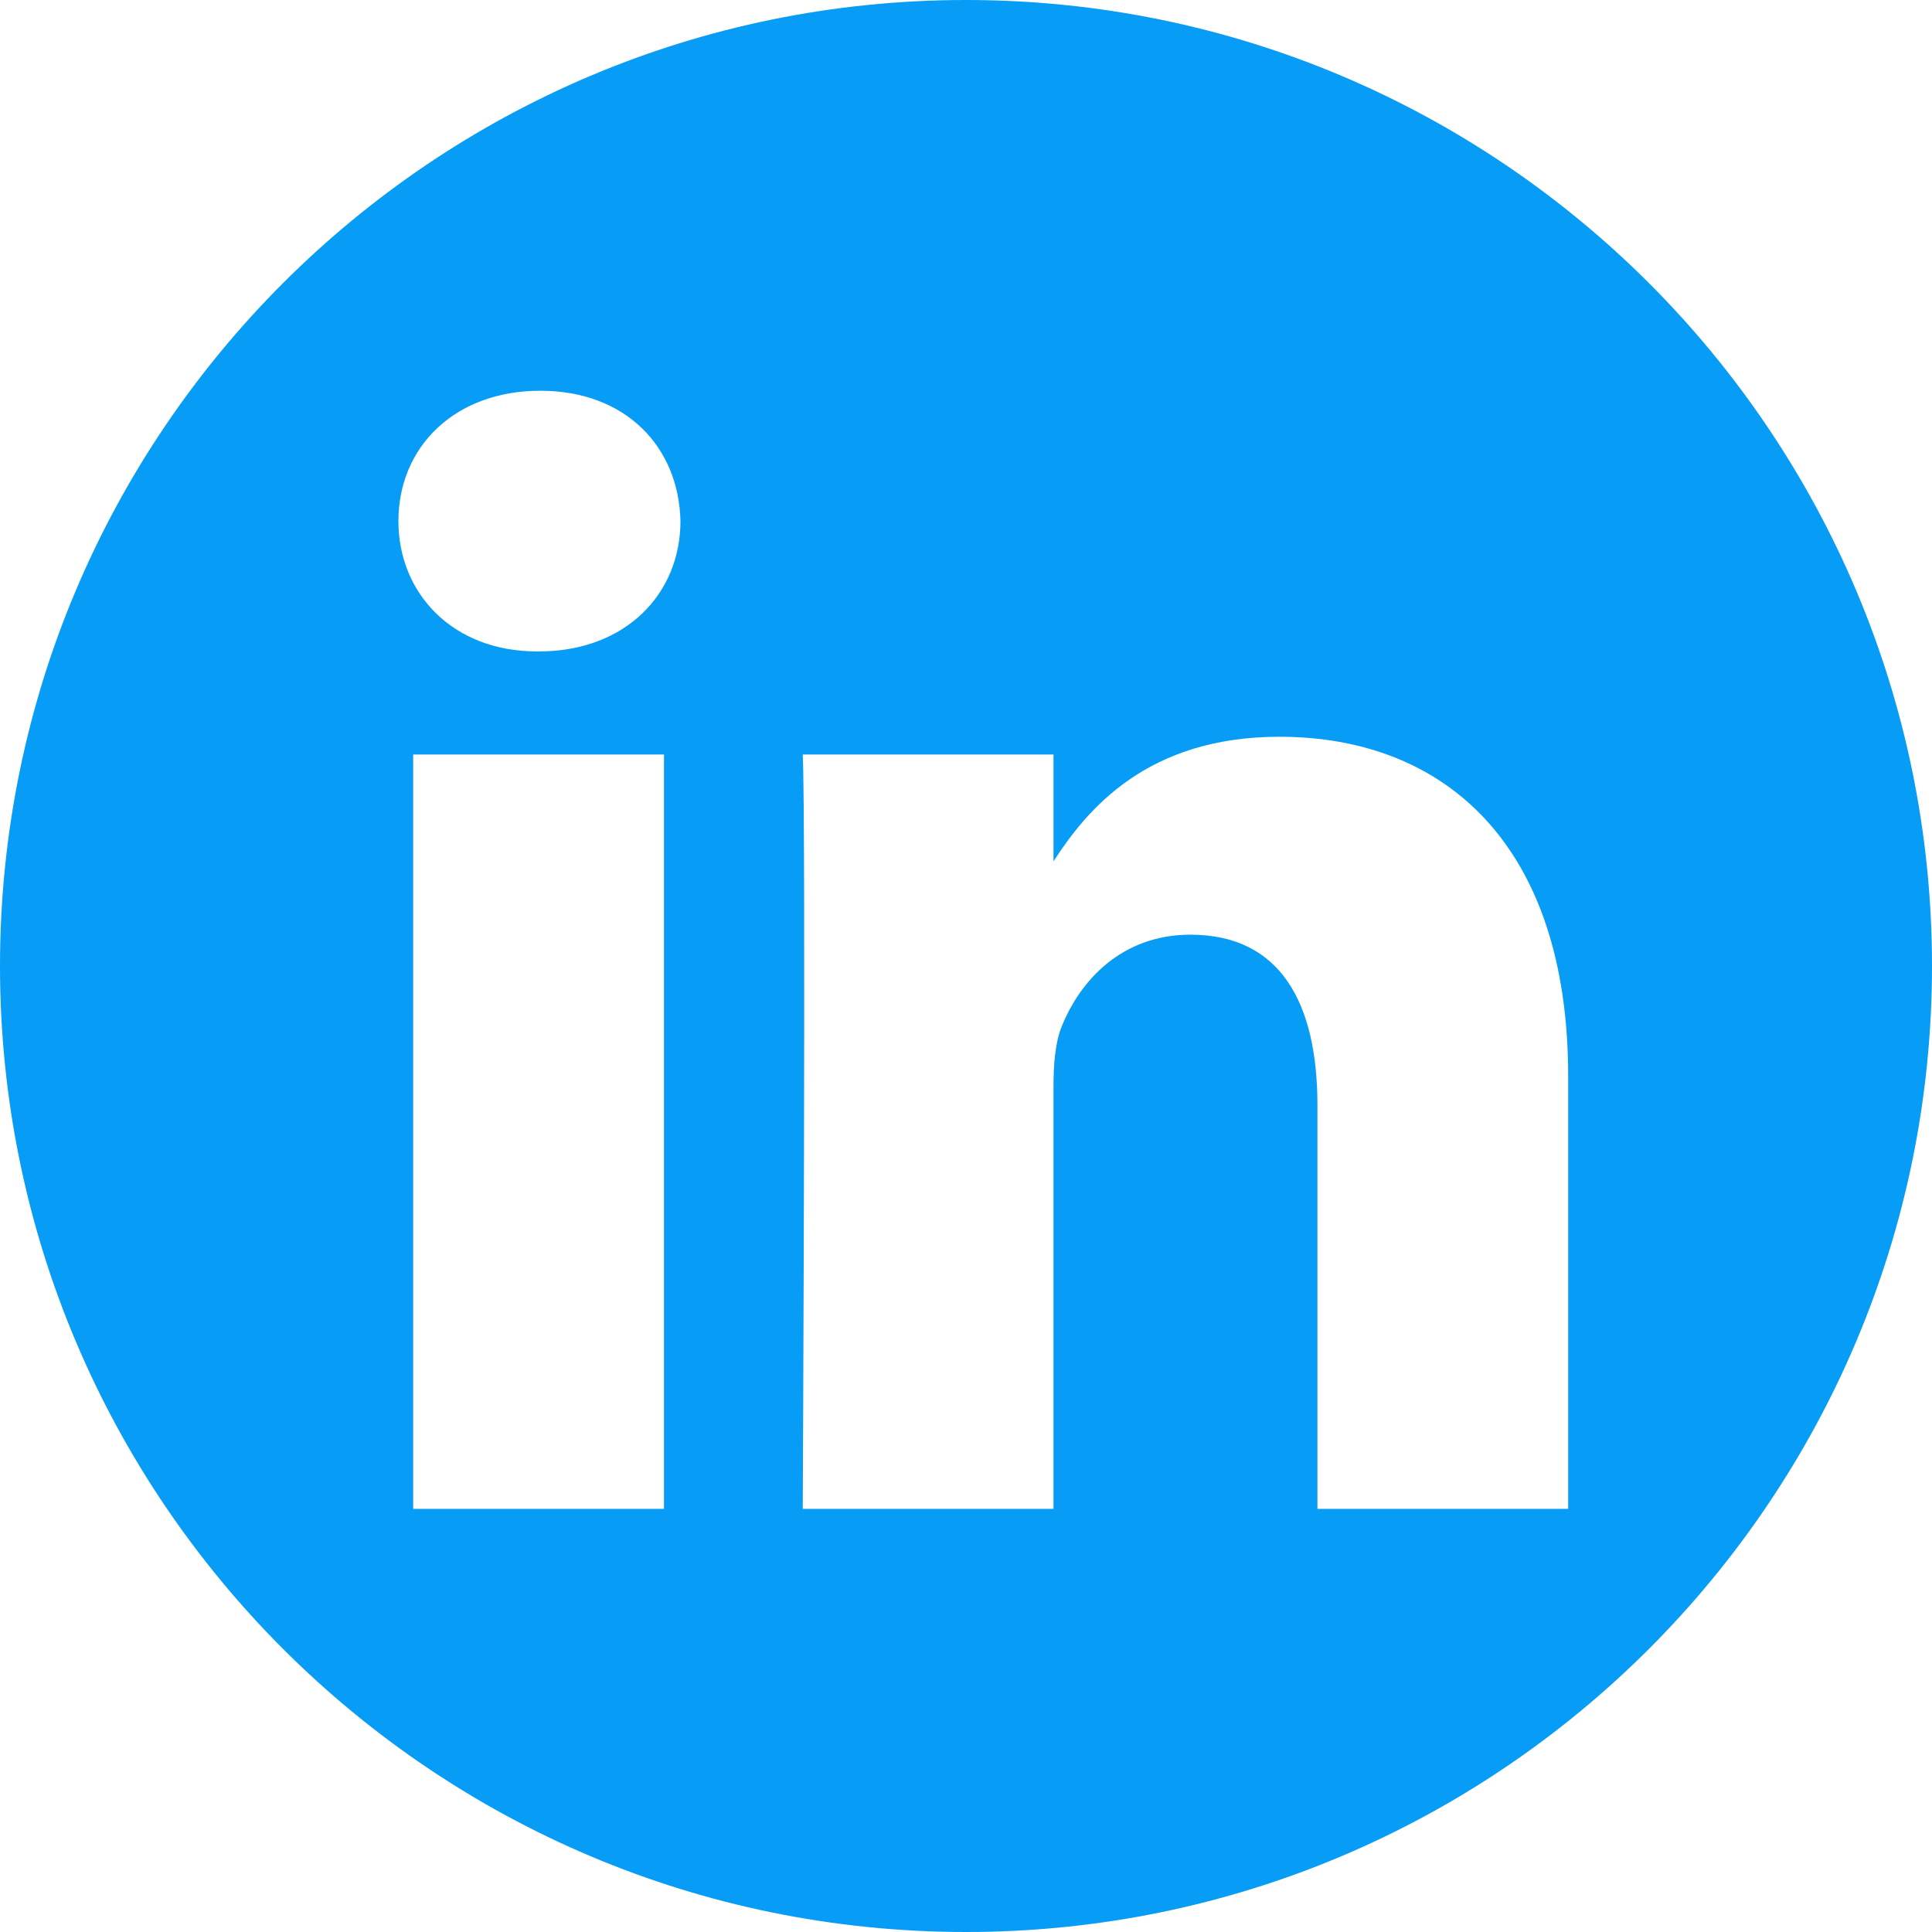
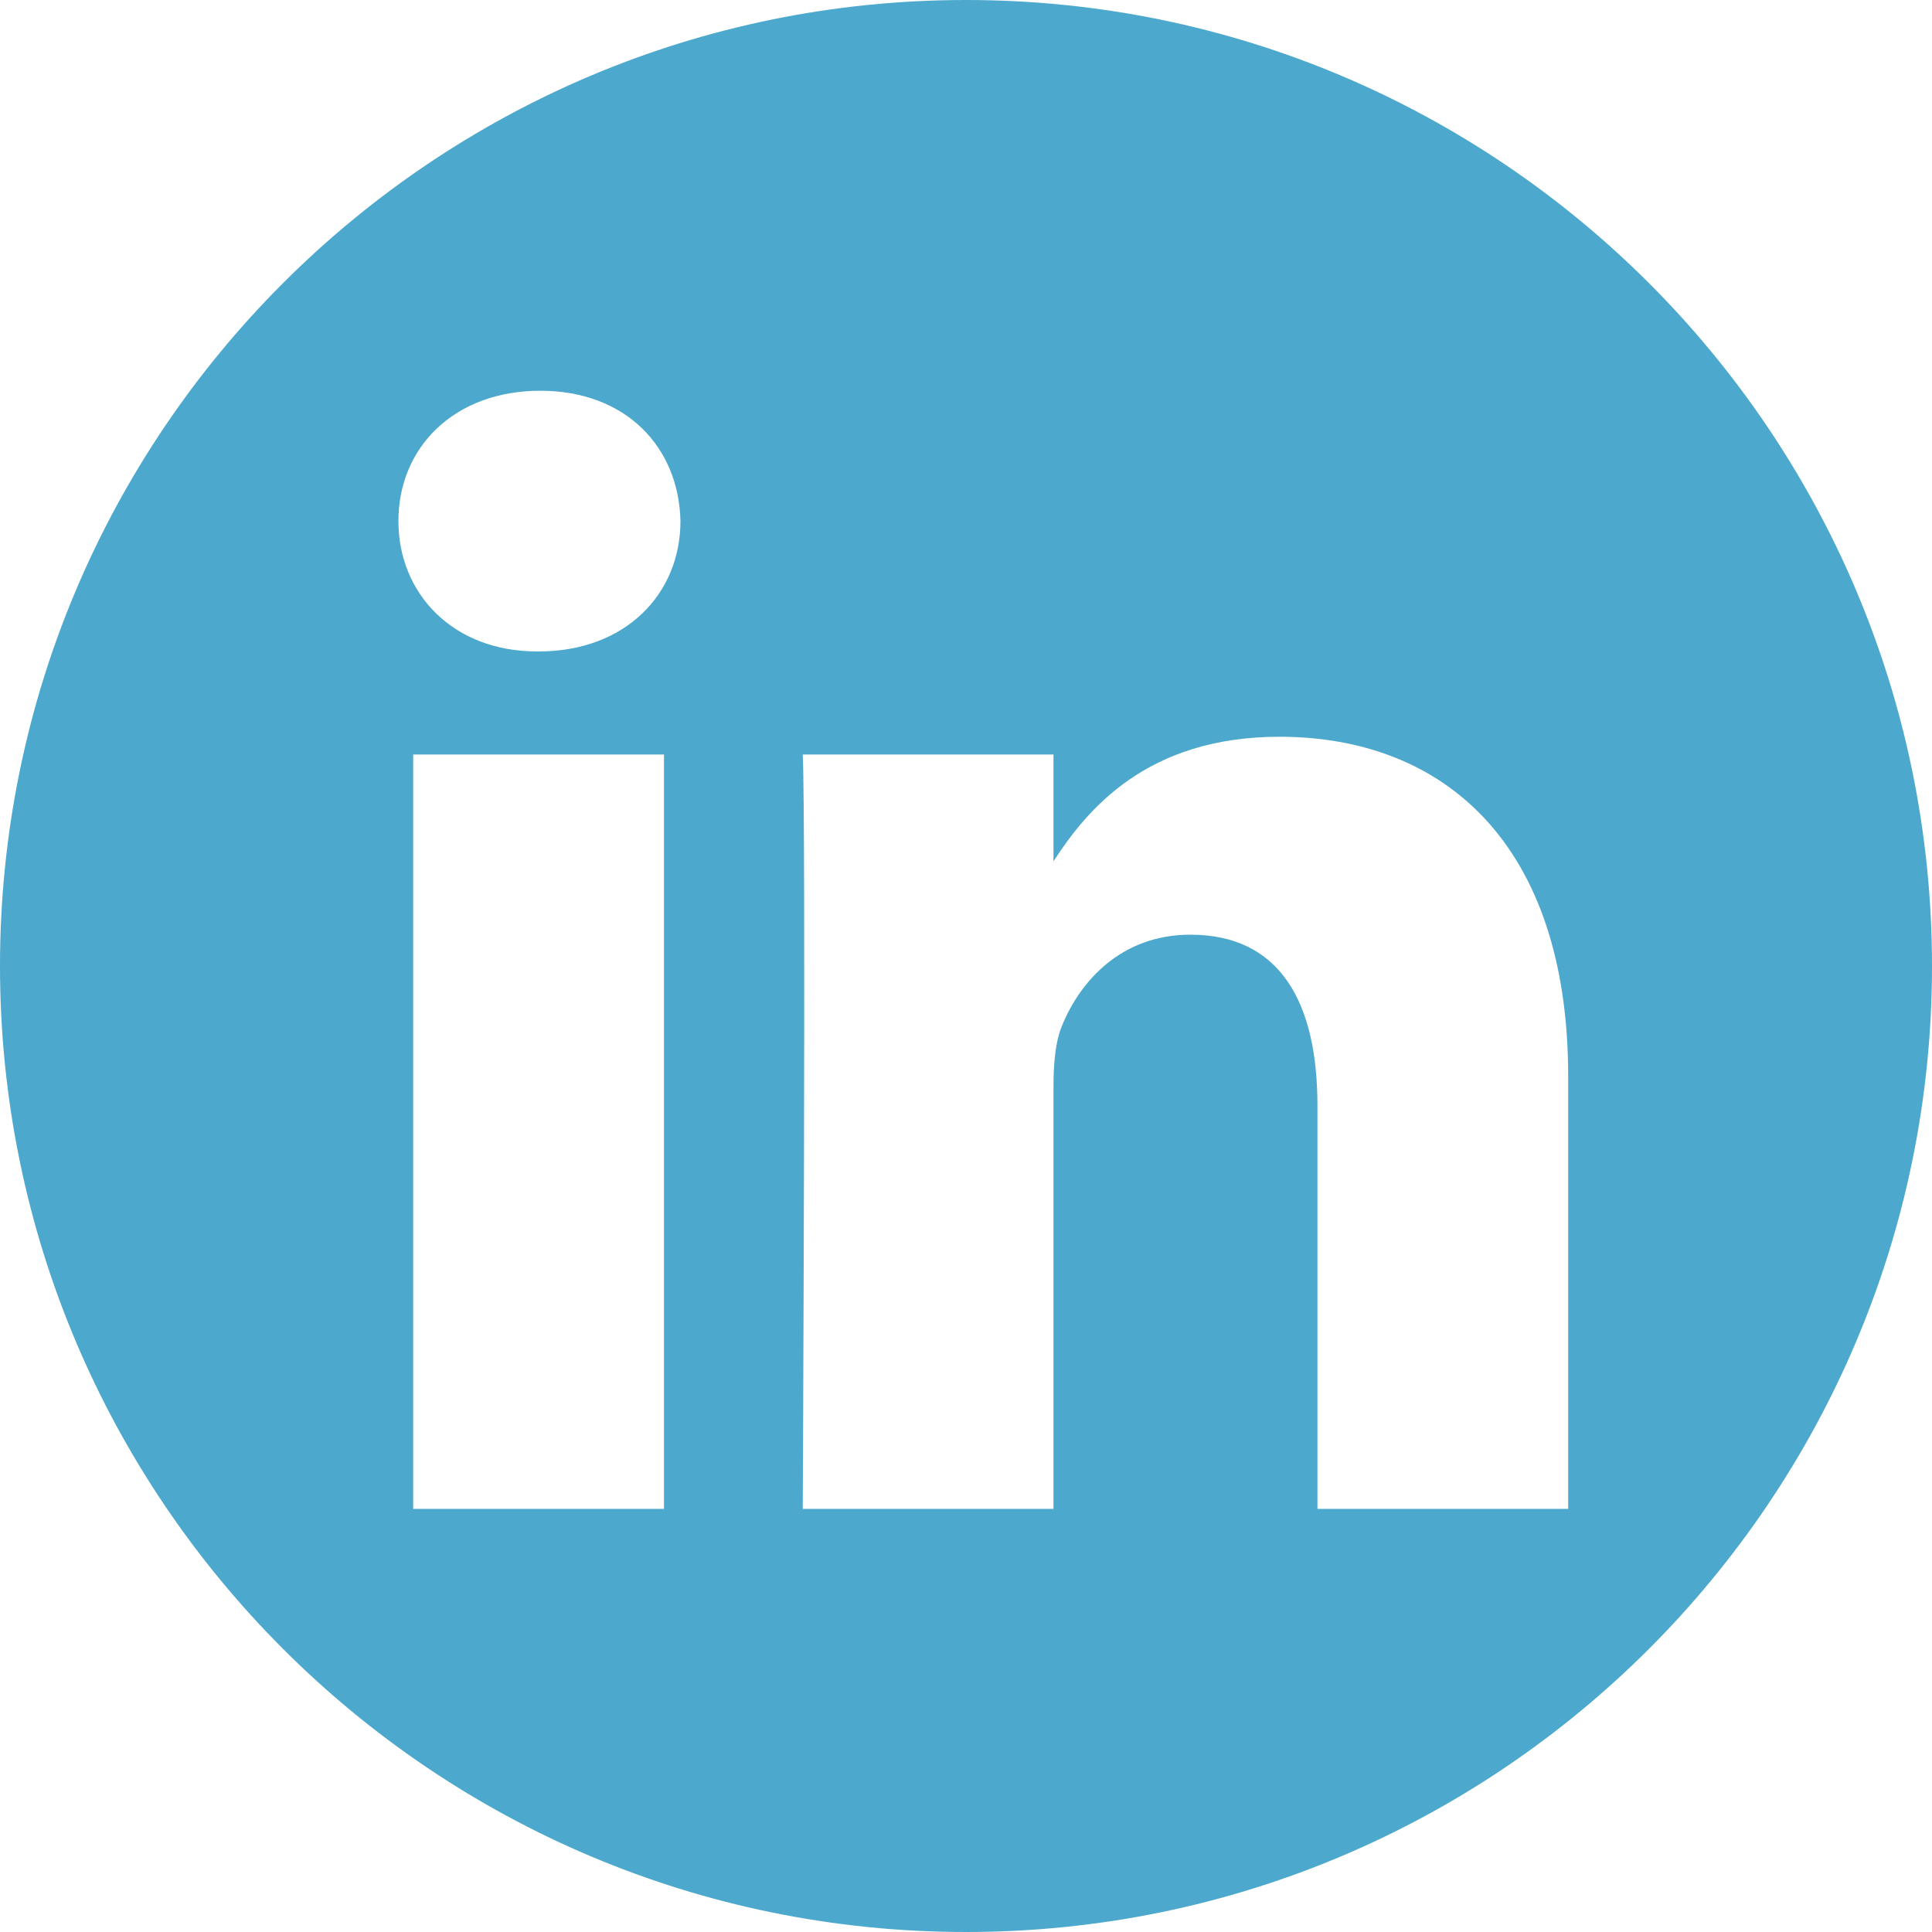
<svg xmlns="http://www.w3.org/2000/svg" viewBox="0 0 512 512" xml:space="preserve" fill-rule="evenodd" clip-rule="evenodd" stroke-linejoin="round" stroke-miterlimit="2">
-   <path d="M256 0c141.29 0 256 114.71 256 256 0 141.29-114.71 256-256 256C114.71 512 0 397.29 0 256 0 114.71 114.71 0 256 0Zm-80.037 399.871V199.95h-66.464v199.921h66.464Zm239.62 0V285.225c0-61.409-32.787-89.976-76.509-89.976-35.255 0-51.047 19.389-59.889 33.007V199.95h-66.447c.881 18.757 0 199.921 0 199.921h66.446v-111.65c0-5.976.43-11.95 2.191-16.221 4.795-11.935 15.737-24.299 34.095-24.299 24.034 0 33.663 18.34 33.663 45.204v106.966h66.45ZM143.18 103.55c-22.74 0-37.597 14.95-37.597 34.545 0 19.182 14.405 34.544 36.717 34.544h.429c23.175 0 37.6-15.362 37.6-34.544-.43-19.595-14.424-34.545-37.149-34.545Z" fill="#079cf6" class="fill-000000" />
+   <path d="M256 0c141.29 0 256 114.71 256 256 0 141.29-114.71 256-256 256C114.71 512 0 397.29 0 256 0 114.71 114.71 0 256 0Zm-80.037 399.871V199.95h-66.464v199.921h66.464Zm239.62 0V285.225c0-61.409-32.787-89.976-76.509-89.976-35.255 0-51.047 19.389-59.889 33.007V199.95h-66.447c.881 18.757 0 199.921 0 199.921h66.446v-111.65c0-5.976.43-11.95 2.191-16.221 4.795-11.935 15.737-24.299 34.095-24.299 24.034 0 33.663 18.34 33.663 45.204v106.966h66.45ZM143.18 103.55c-22.74 0-37.597 14.95-37.597 34.545 0 19.182 14.405 34.544 36.717 34.544h.429c23.175 0 37.6-15.362 37.6-34.544-.43-19.595-14.424-34.545-37.149-34.545Z" fill="#4ca8cd" class="fill-000000" />
</svg>
